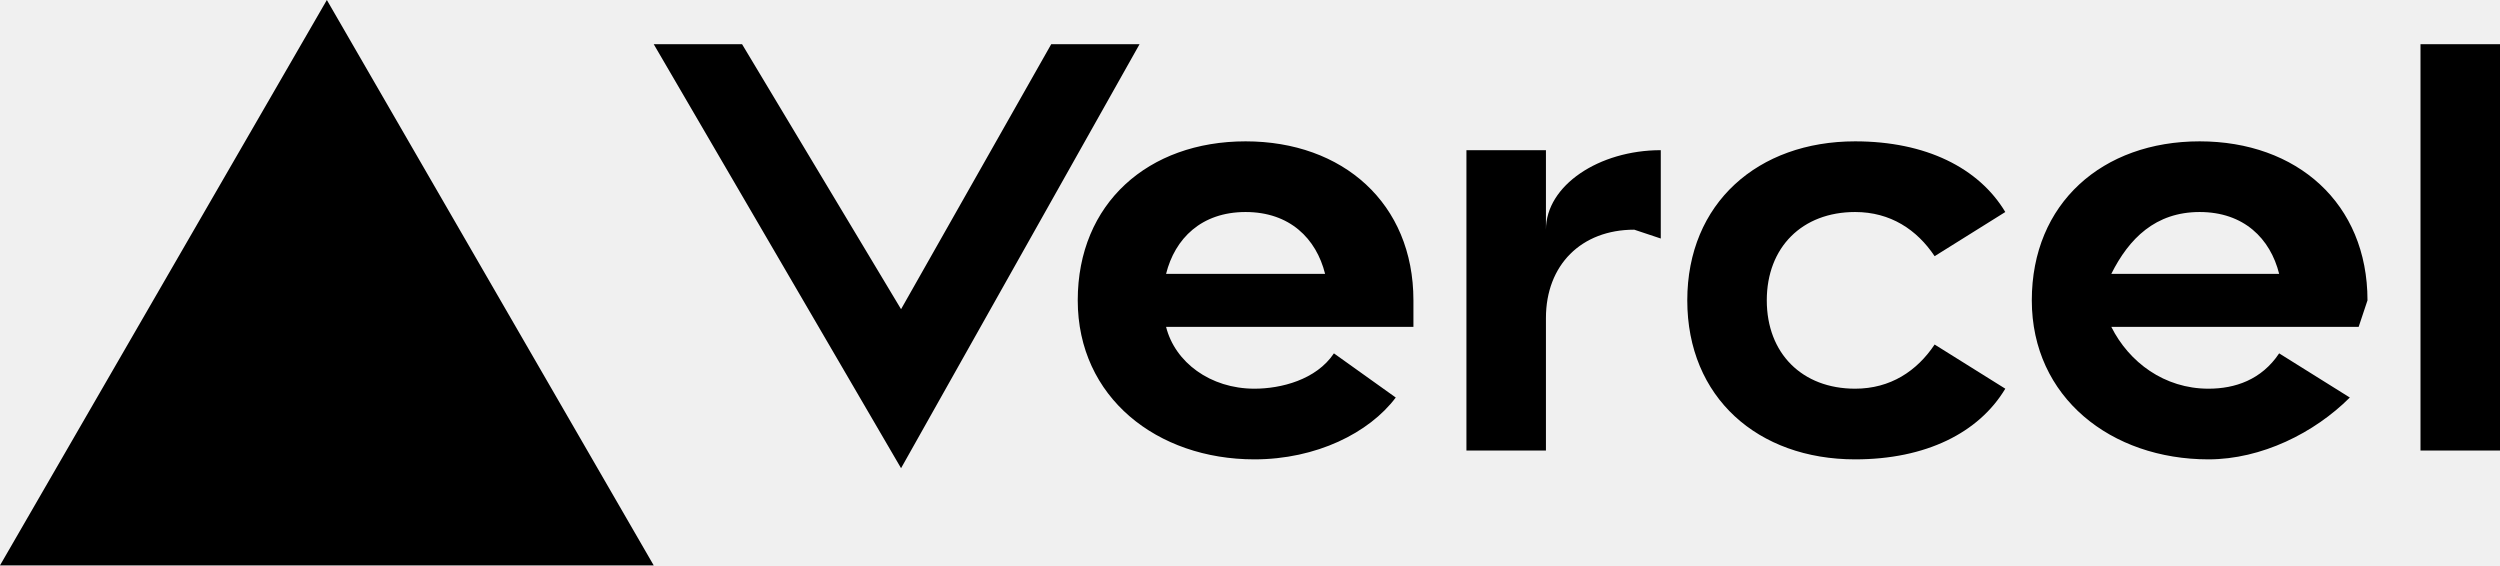
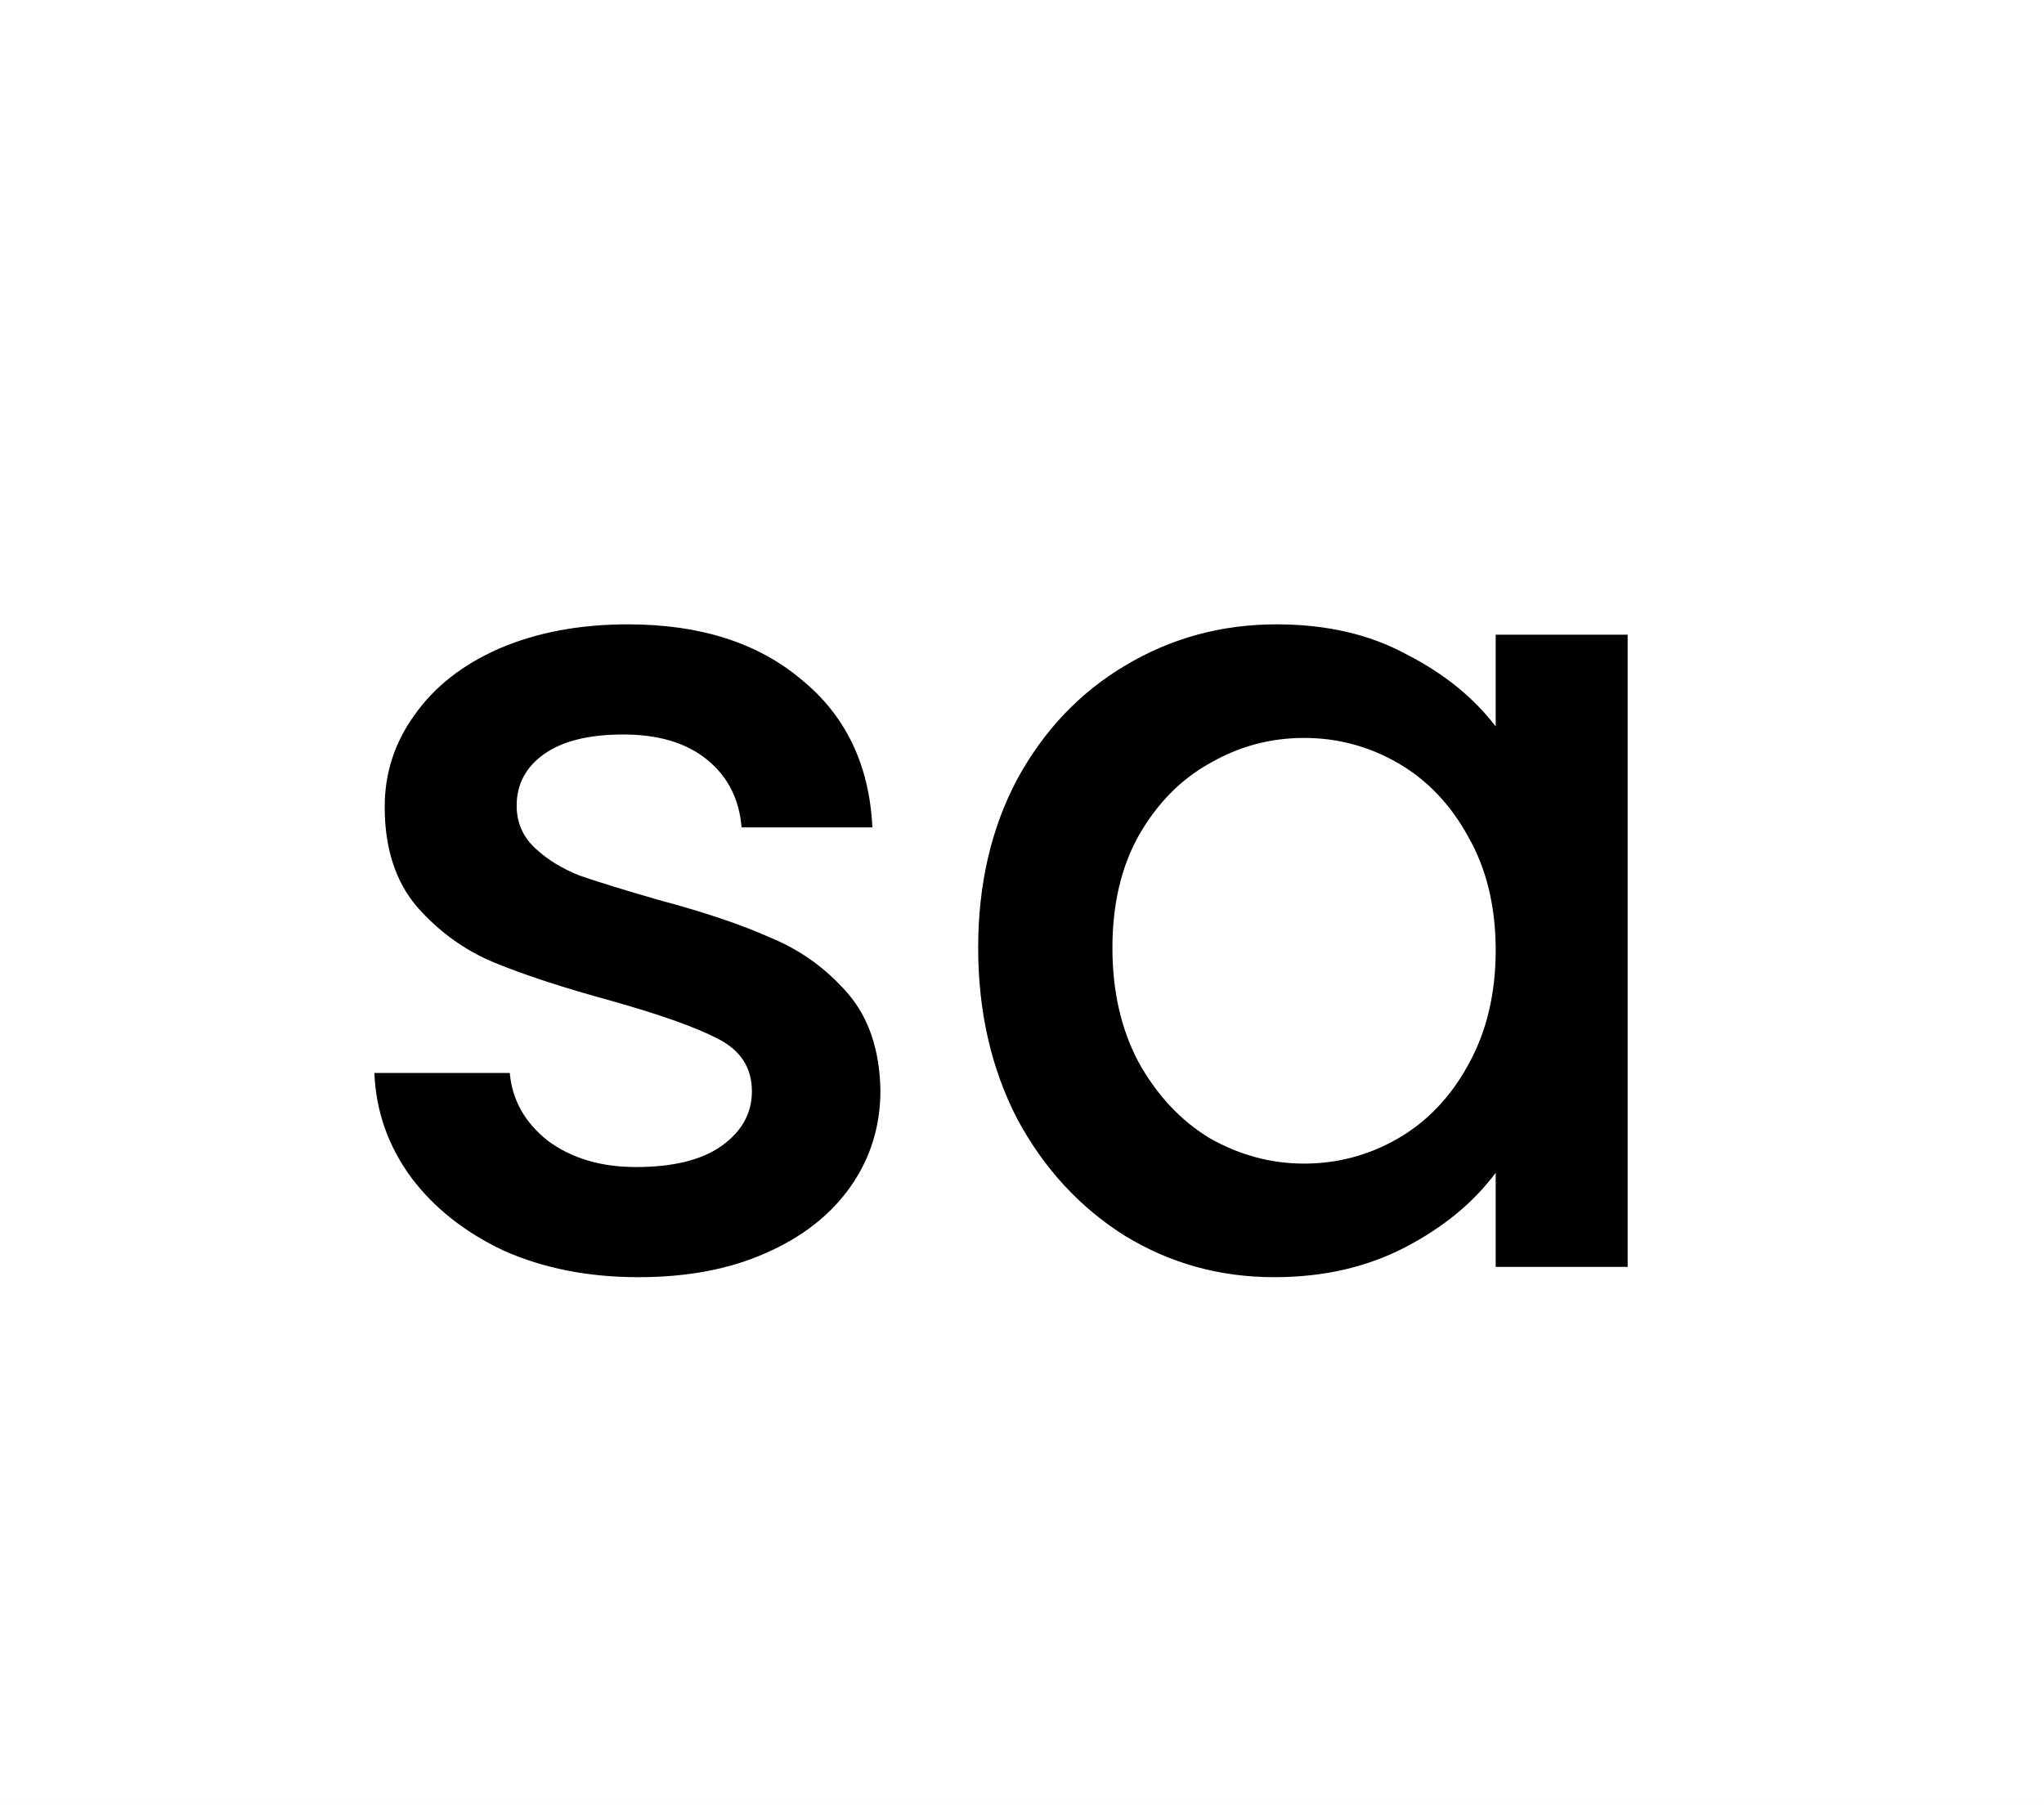
- <svg xmlns="http://www.w3.org/2000/svg" fill="none" viewBox="0 0 283 64">
-   <path fill="black" d="M141 16c-11 0-19 7-19 18s9 18 20 18c7 0 13-3 16-7l-7-5c-2 3-6 4-9 4-5 0-9-3-10-7h28v-3c0-11-8-18-19-18zm-9 15c1-4 4-7 9-7s8 3 9 7h-18zm117-15c-11 0-19 7-19 18s9 18 20 18c6 0 12-3 16-7l-8-5c-2 3-5 4-8 4-5 0-9-3-11-7h28l1-3c0-11-8-18-19-18zm-10 15c2-4 5-7 10-7s8 3 9 7h-19zm-39 3c0 6 4 10 10 10 4 0 7-2 9-5l8 5c-3 5-9 8-17 8-11 0-19-7-19-18s8-18 19-18c8 0 14 3 17 8l-8 5c-2-3-5-5-9-5-6 0-10 4-10 10zm83-29v46h-9V5h9zM37 0l37 64H0L37 0zm92 5-27 48L74 5h10l18 30 17-30h10zm59 12v10l-3-1c-6 0-10 4-10 10v15h-9V17h9v9c0-5 6-9 13-9z" />
+ <svg xmlns="http://www.w3.org/2000/svg" width="171" height="151" viewBox="0 0 171 151" fill="none">
+   <rect width="171" height="151" fill="white" />
+   <path d="M53.4 106.864C49.24 106.864 45.496 106.128 42.168 104.656C38.904 103.12 36.312 101.072 34.392 98.512C32.472 95.888 31.448 92.976 31.32 89.776H42.648C42.84 92.016 43.896 93.904 45.816 95.44C47.8 96.912 50.264 97.648 53.208 97.648C56.28 97.648 58.648 97.072 60.312 95.92C62.04 94.704 62.904 93.168 62.904 91.312C62.904 89.328 61.944 87.856 60.024 86.896C58.168 85.936 55.192 84.88 51.096 83.728C47.128 82.64 43.896 81.584 41.4 80.56C38.904 79.536 36.728 77.968 34.872 75.856C33.08 73.744 32.184 70.96 32.184 67.504C32.184 64.688 33.016 62.128 34.68 59.824C36.344 57.456 38.712 55.6 41.784 54.256C44.92 52.912 48.504 52.24 52.536 52.24C58.552 52.24 63.384 53.776 67.032 56.848C70.744 59.856 72.728 63.984 72.984 69.232H62.04C61.848 66.864 60.888 64.976 59.16 63.568C57.432 62.16 55.096 61.456 52.152 61.456C49.272 61.456 47.064 62 45.528 63.088C43.992 64.176 43.224 65.616 43.224 67.408C43.224 68.816 43.736 70 44.76 70.96C45.784 71.92 47.032 72.688 48.504 73.264C49.976 73.776 52.152 74.448 55.032 75.28C58.872 76.304 62.008 77.36 64.44 78.448C66.936 79.472 69.08 81.008 70.872 83.056C72.664 85.104 73.592 87.824 73.656 91.216C73.656 94.224 72.824 96.912 71.16 99.28C69.496 101.648 67.128 103.504 64.056 104.848C61.048 106.192 57.496 106.864 53.4 106.864ZM81.833 79.312C81.833 74 82.921 69.296 85.097 65.2C87.337 61.104 90.345 57.936 94.121 55.696C97.961 53.392 102.185 52.24 106.793 52.24C110.953 52.24 114.569 53.072 117.641 54.736C120.777 56.336 123.273 58.352 125.129 60.784V53.104H136.169V106H125.129V98.128C123.273 100.624 120.745 102.704 117.545 104.368C114.345 106.032 110.697 106.864 106.601 106.864C102.057 106.864 97.897 105.712 94.121 103.408C90.345 101.04 87.337 97.776 85.097 93.616C82.921 89.392 81.833 84.624 81.833 79.312ZM125.129 79.504C125.129 75.856 124.361 72.688 122.825 70C121.353 67.312 119.401 65.264 116.969 63.856C114.537 62.448 111.913 61.744 109.097 61.744C106.281 61.744 103.657 62.448 101.225 63.856C98.793 65.2 96.809 67.216 95.273 69.904C93.801 72.528 93.065 75.664 93.065 79.312C93.065 82.96 93.801 86.16 95.273 88.912C96.809 91.664 98.793 93.776 101.225 95.248C103.721 96.656 106.345 97.36 109.097 97.36C111.913 97.36 114.537 96.656 116.969 95.248C119.401 93.84 121.353 91.792 122.825 89.104C124.361 86.352 125.129 83.152 125.129 79.504Z" fill="black" />
</svg>
